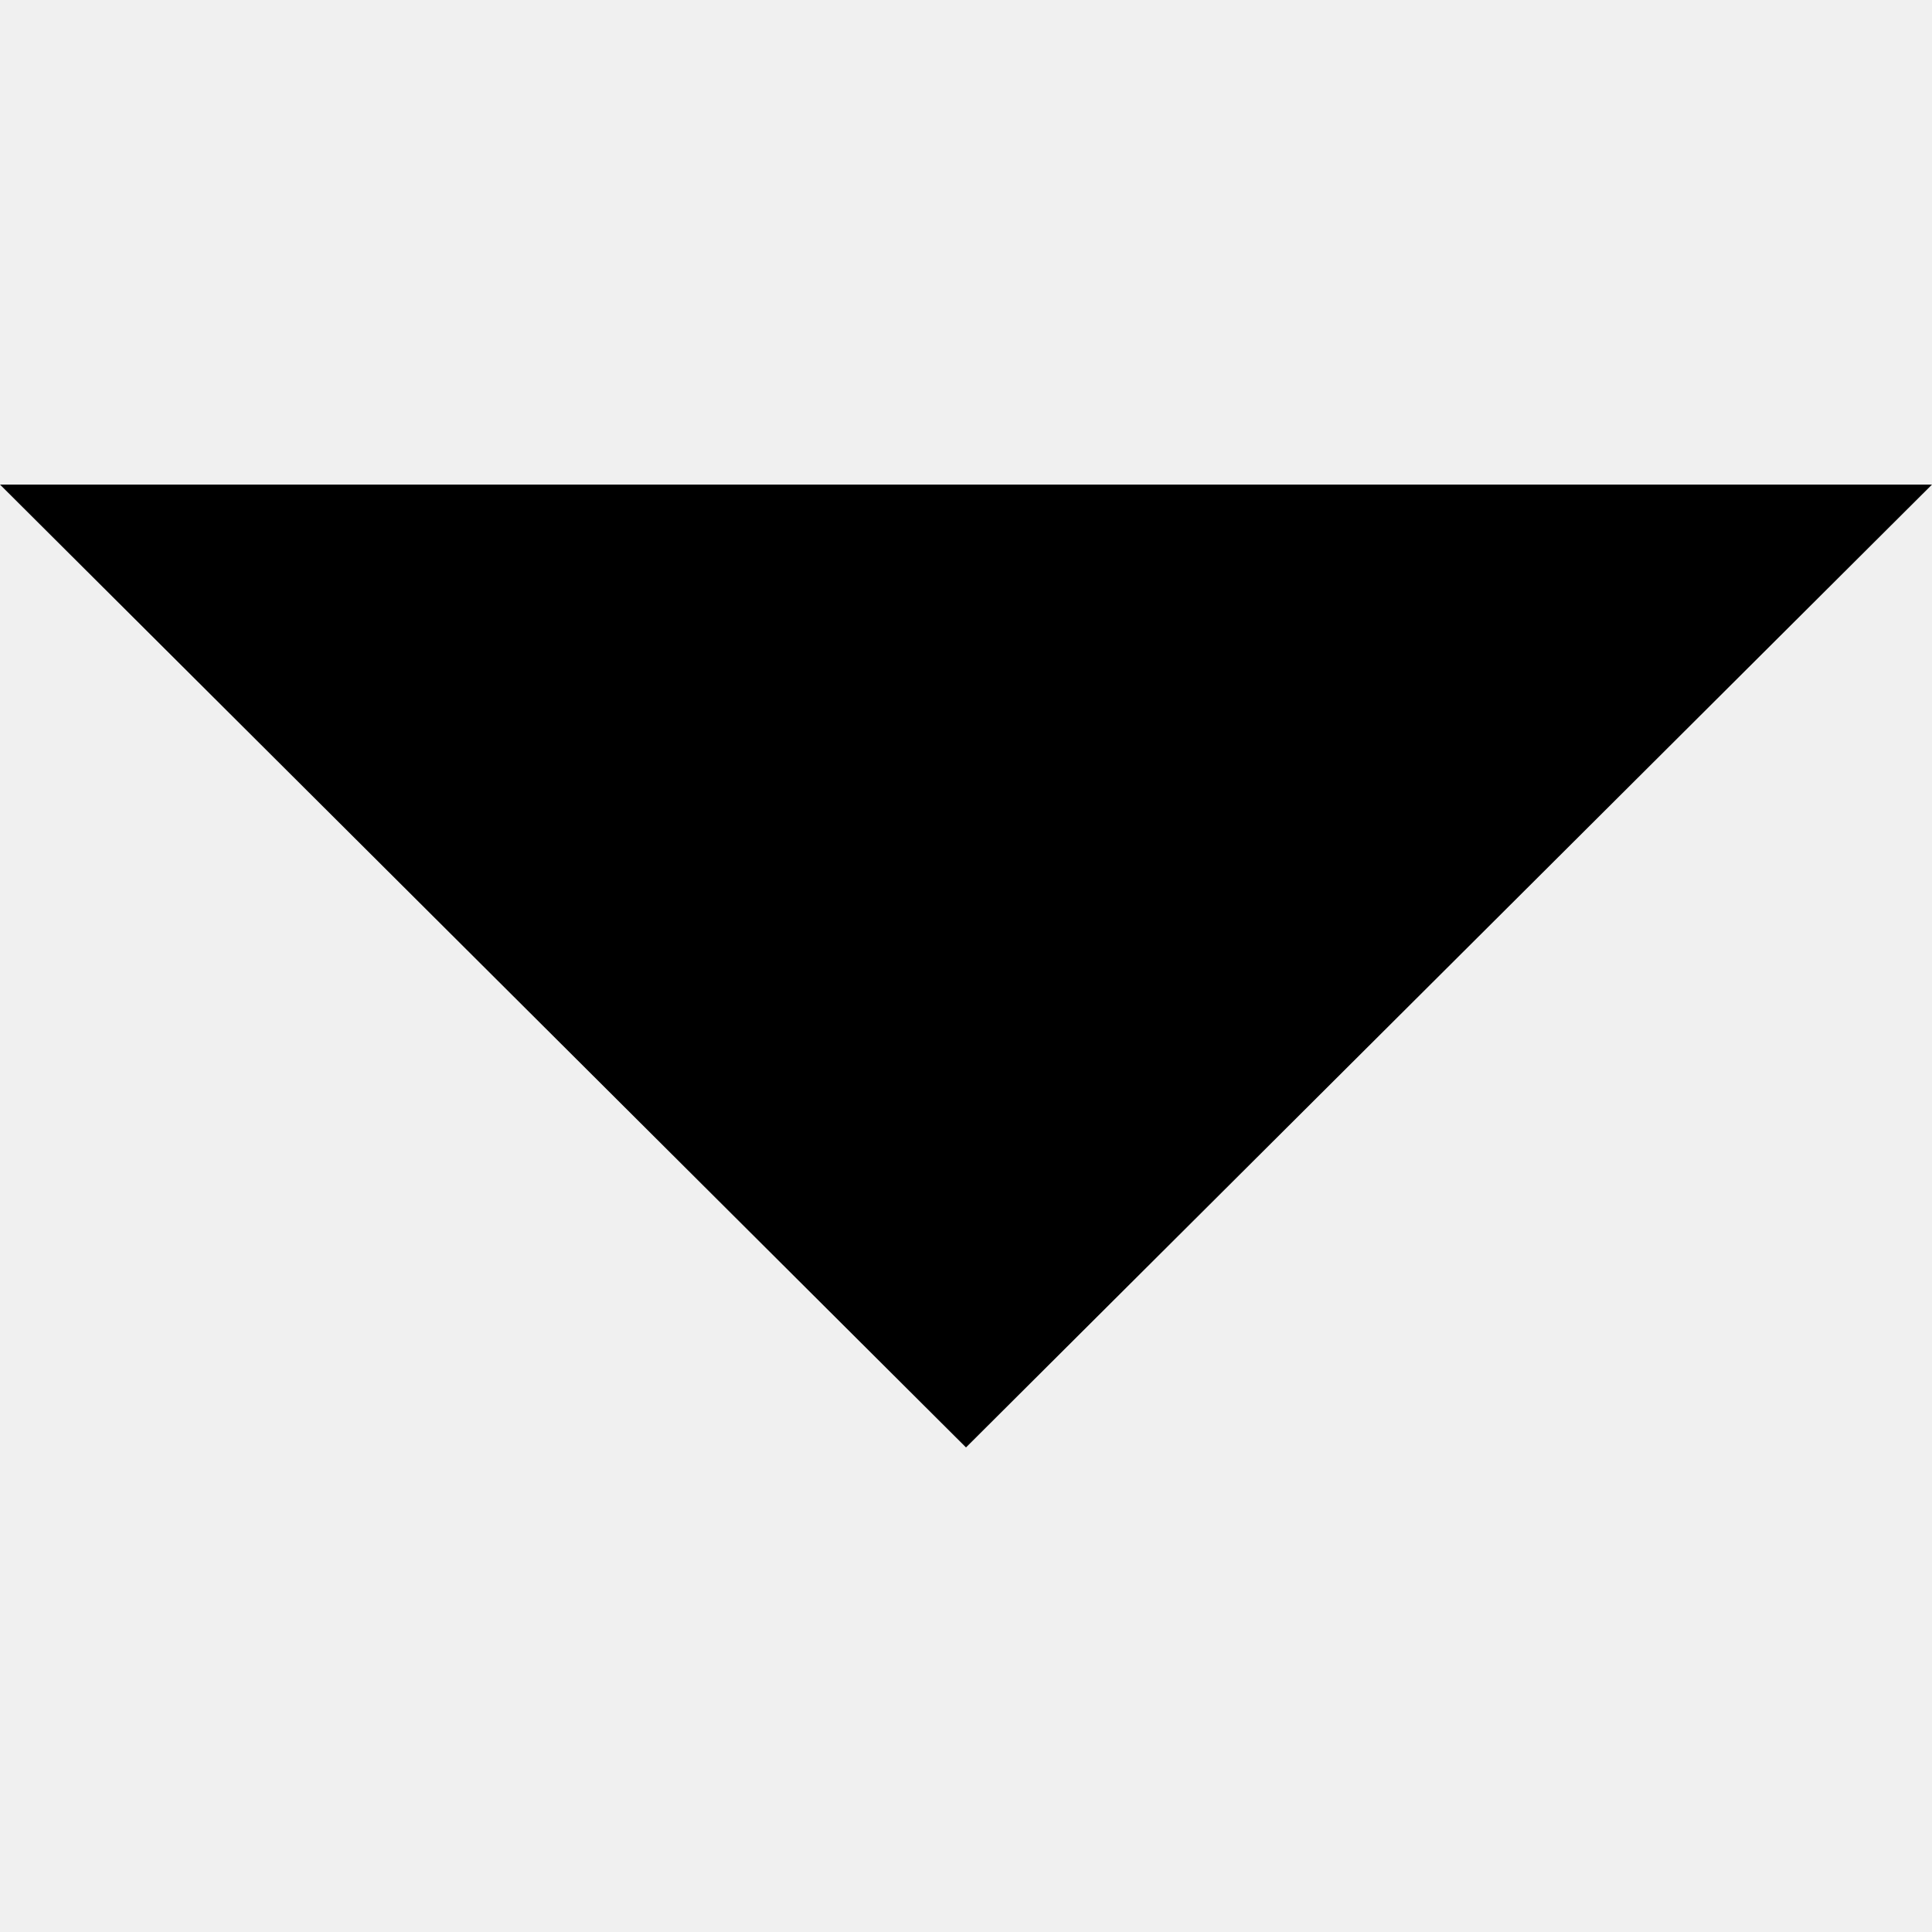
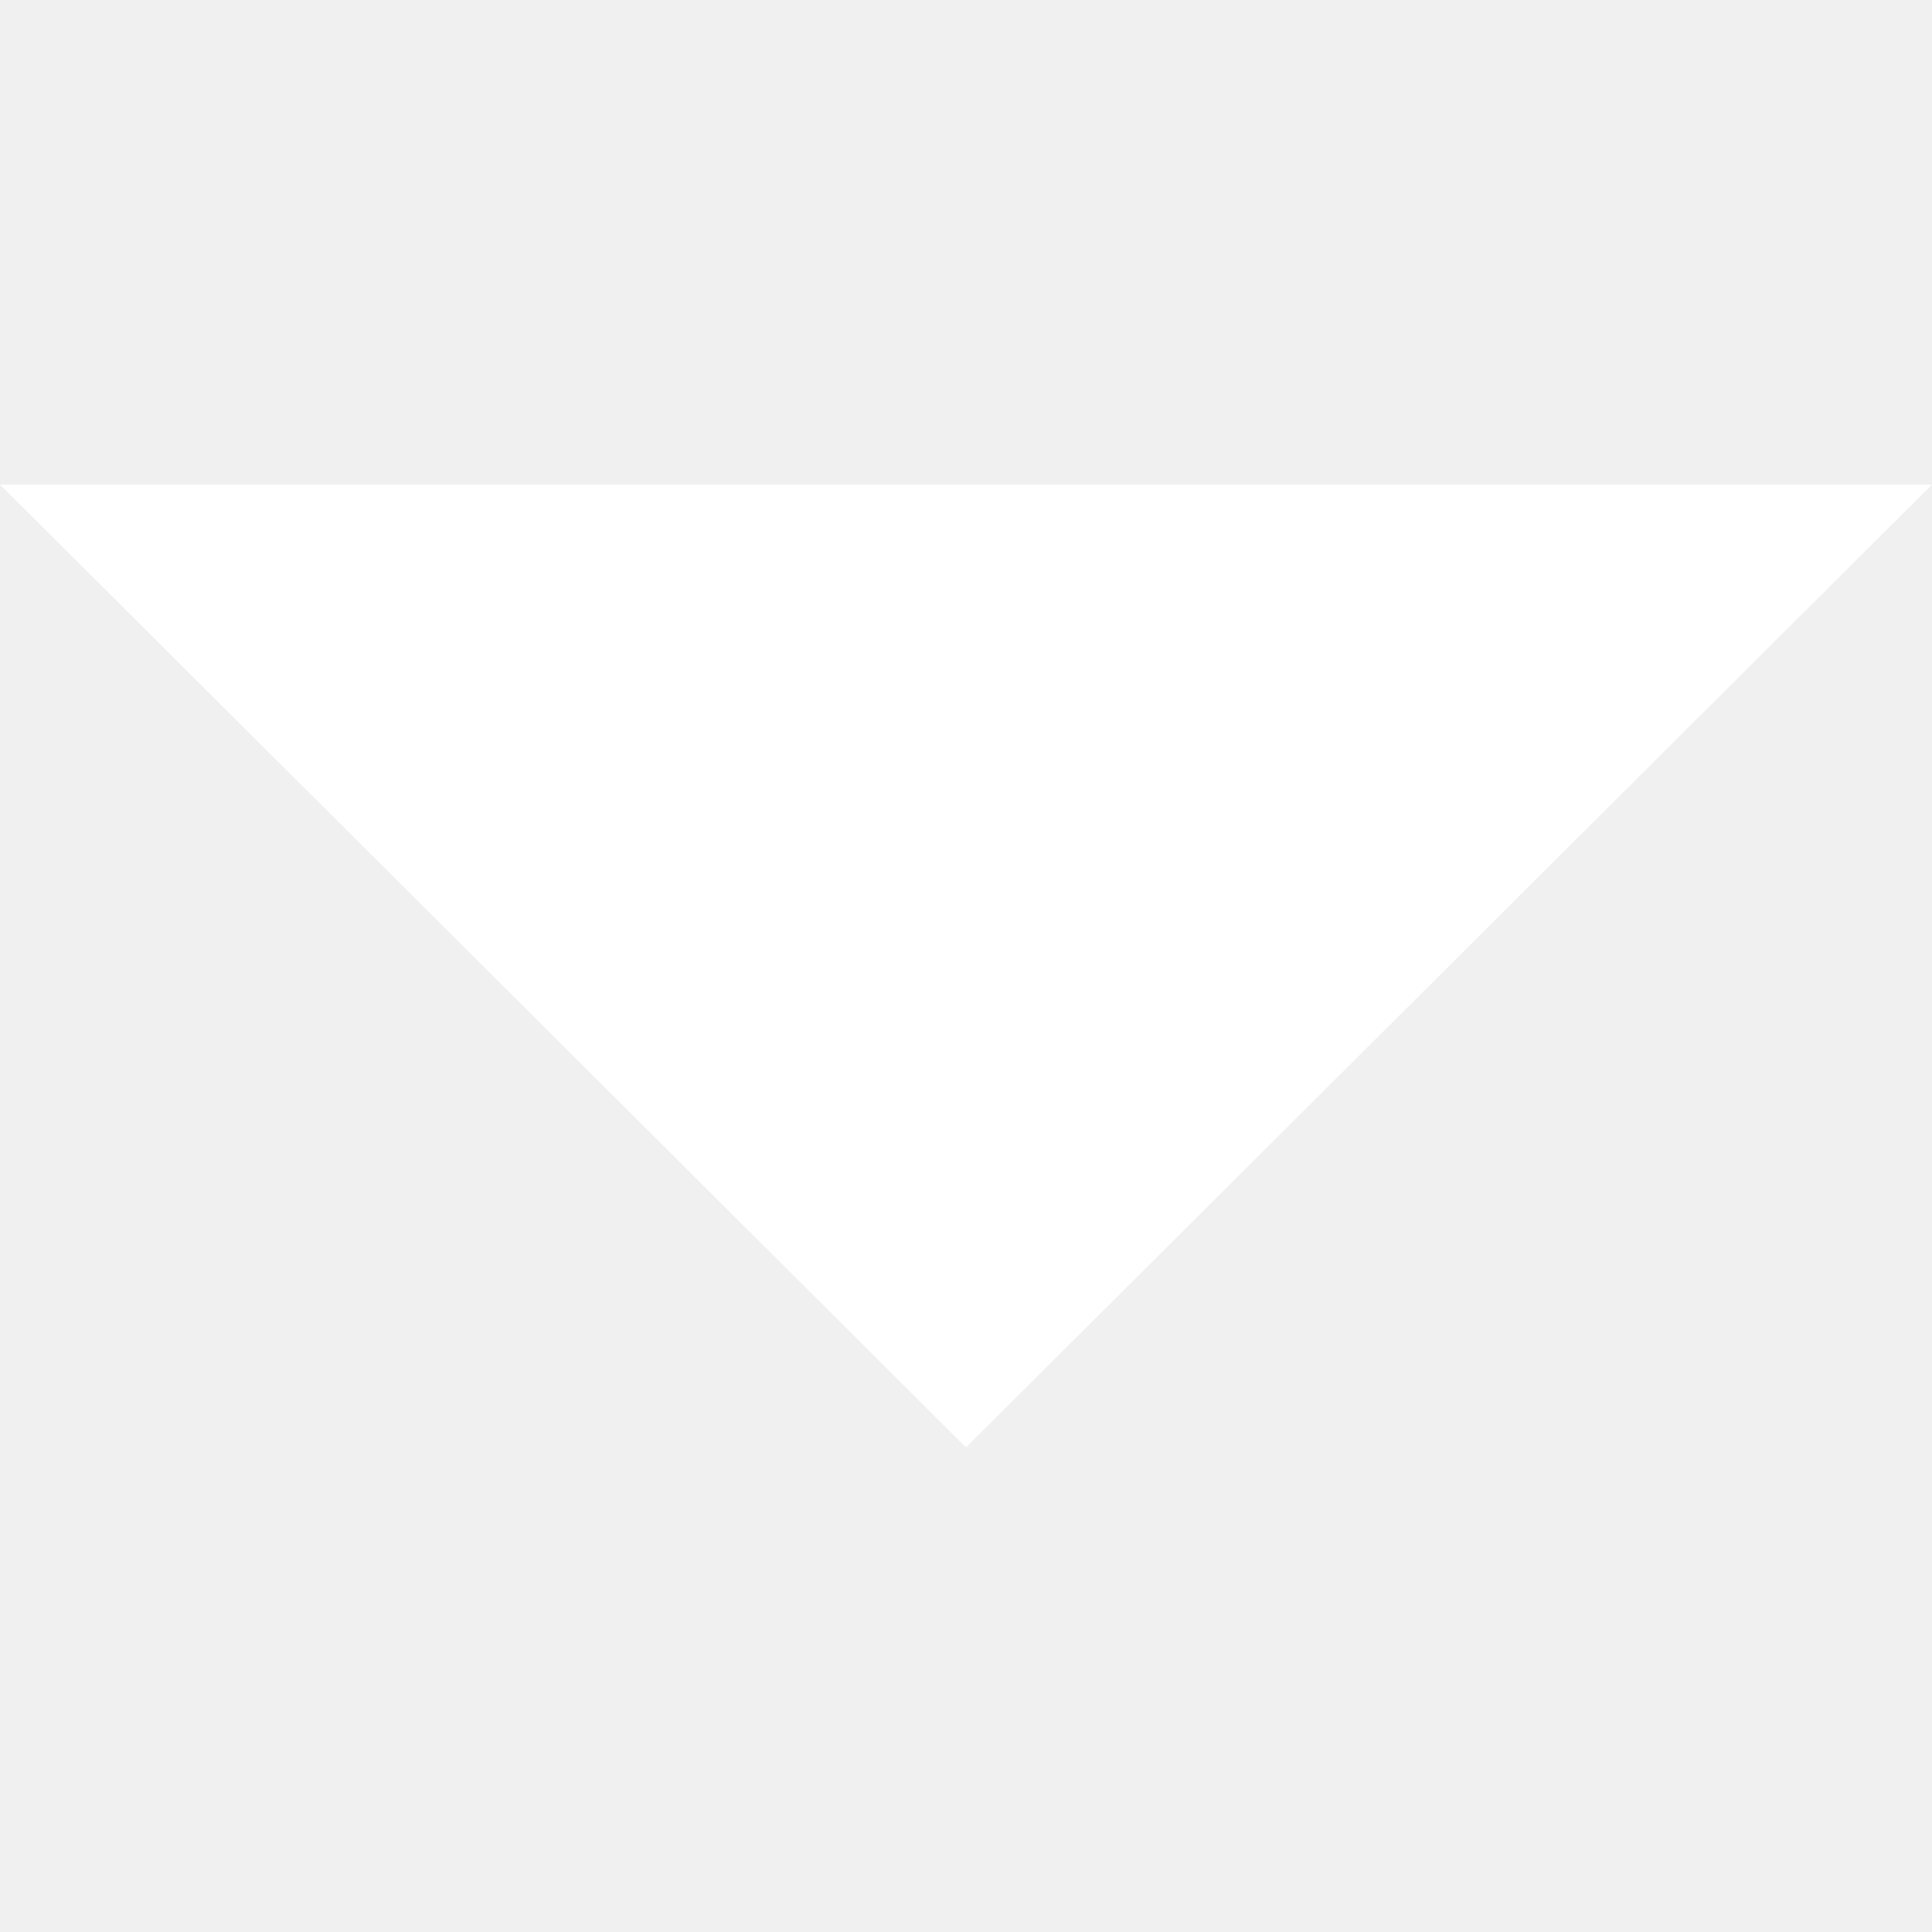
- <svg xmlns="http://www.w3.org/2000/svg" fill="#000000" height="800px" width="800px" version="1.1" id="Layer_1" viewBox="0 0 386.257 386.257" xml:space="preserve">
+ <svg xmlns="http://www.w3.org/2000/svg" fill="white" height="800px" width="800px" version="1.1" id="Layer_1" viewBox="0 0 386.257 386.257" xml:space="preserve">
  <polygon points="0,96.879 193.129,289.379 386.257,96.879 " />
</svg>
